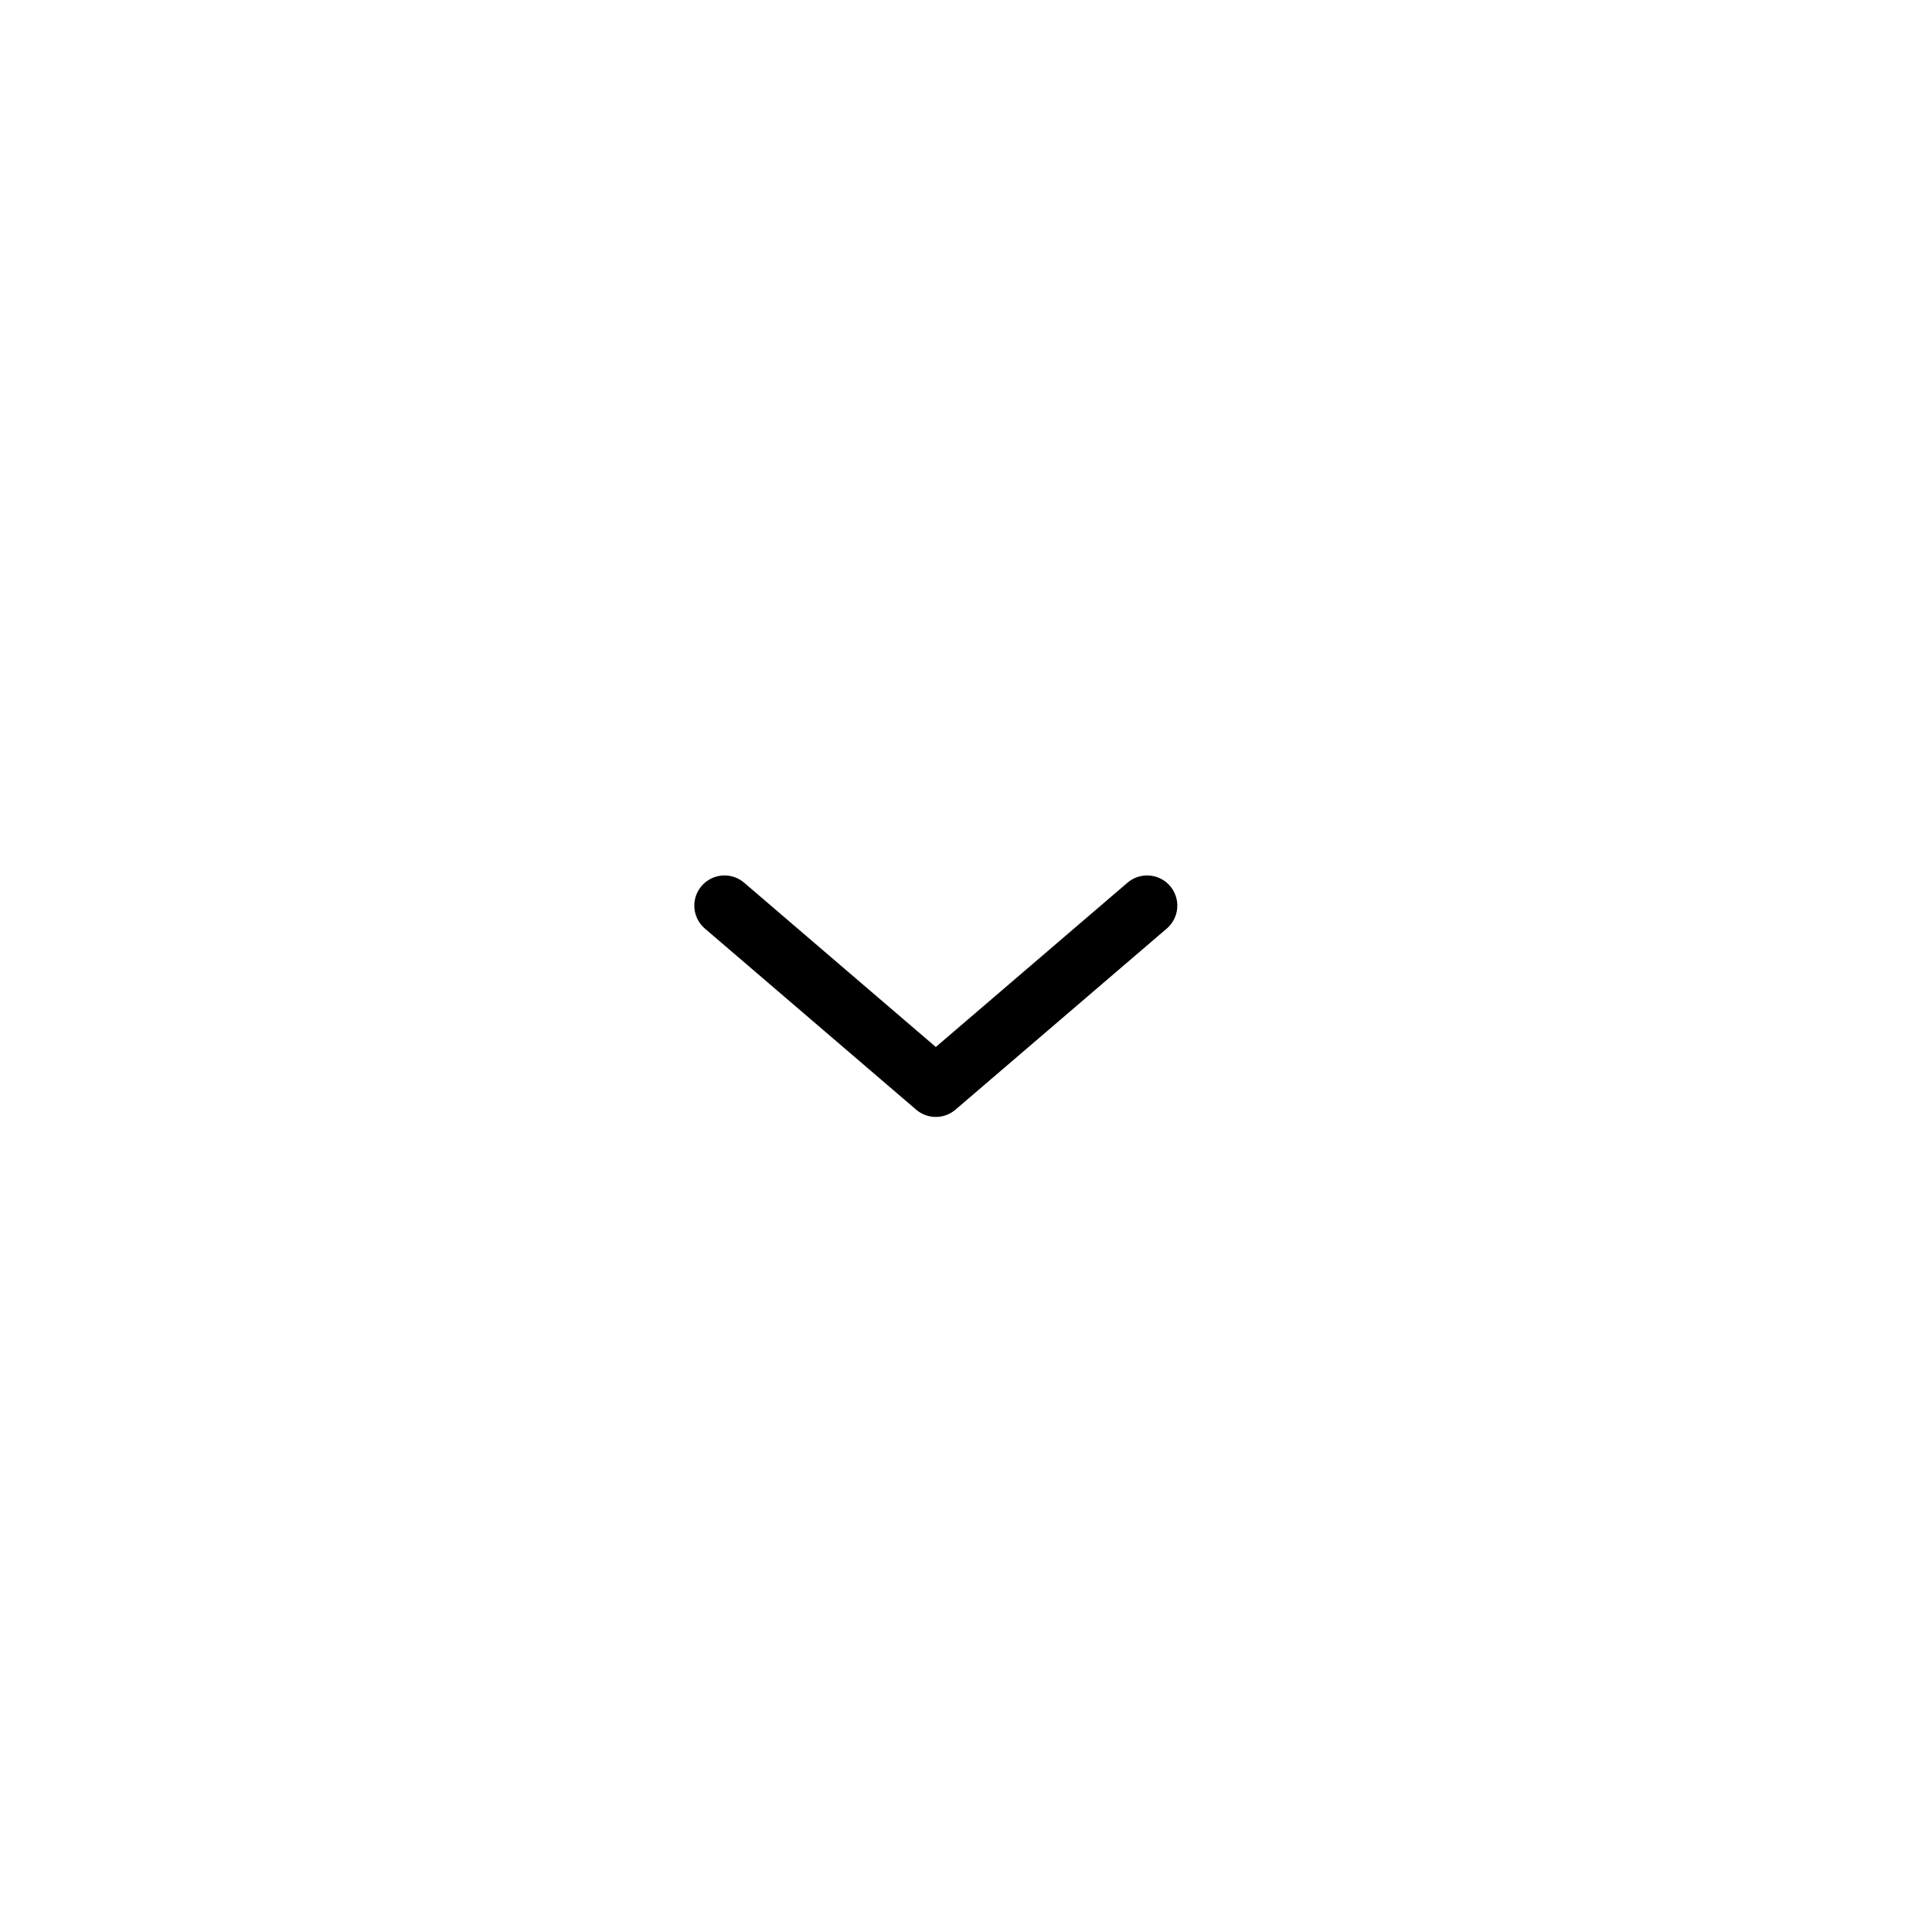
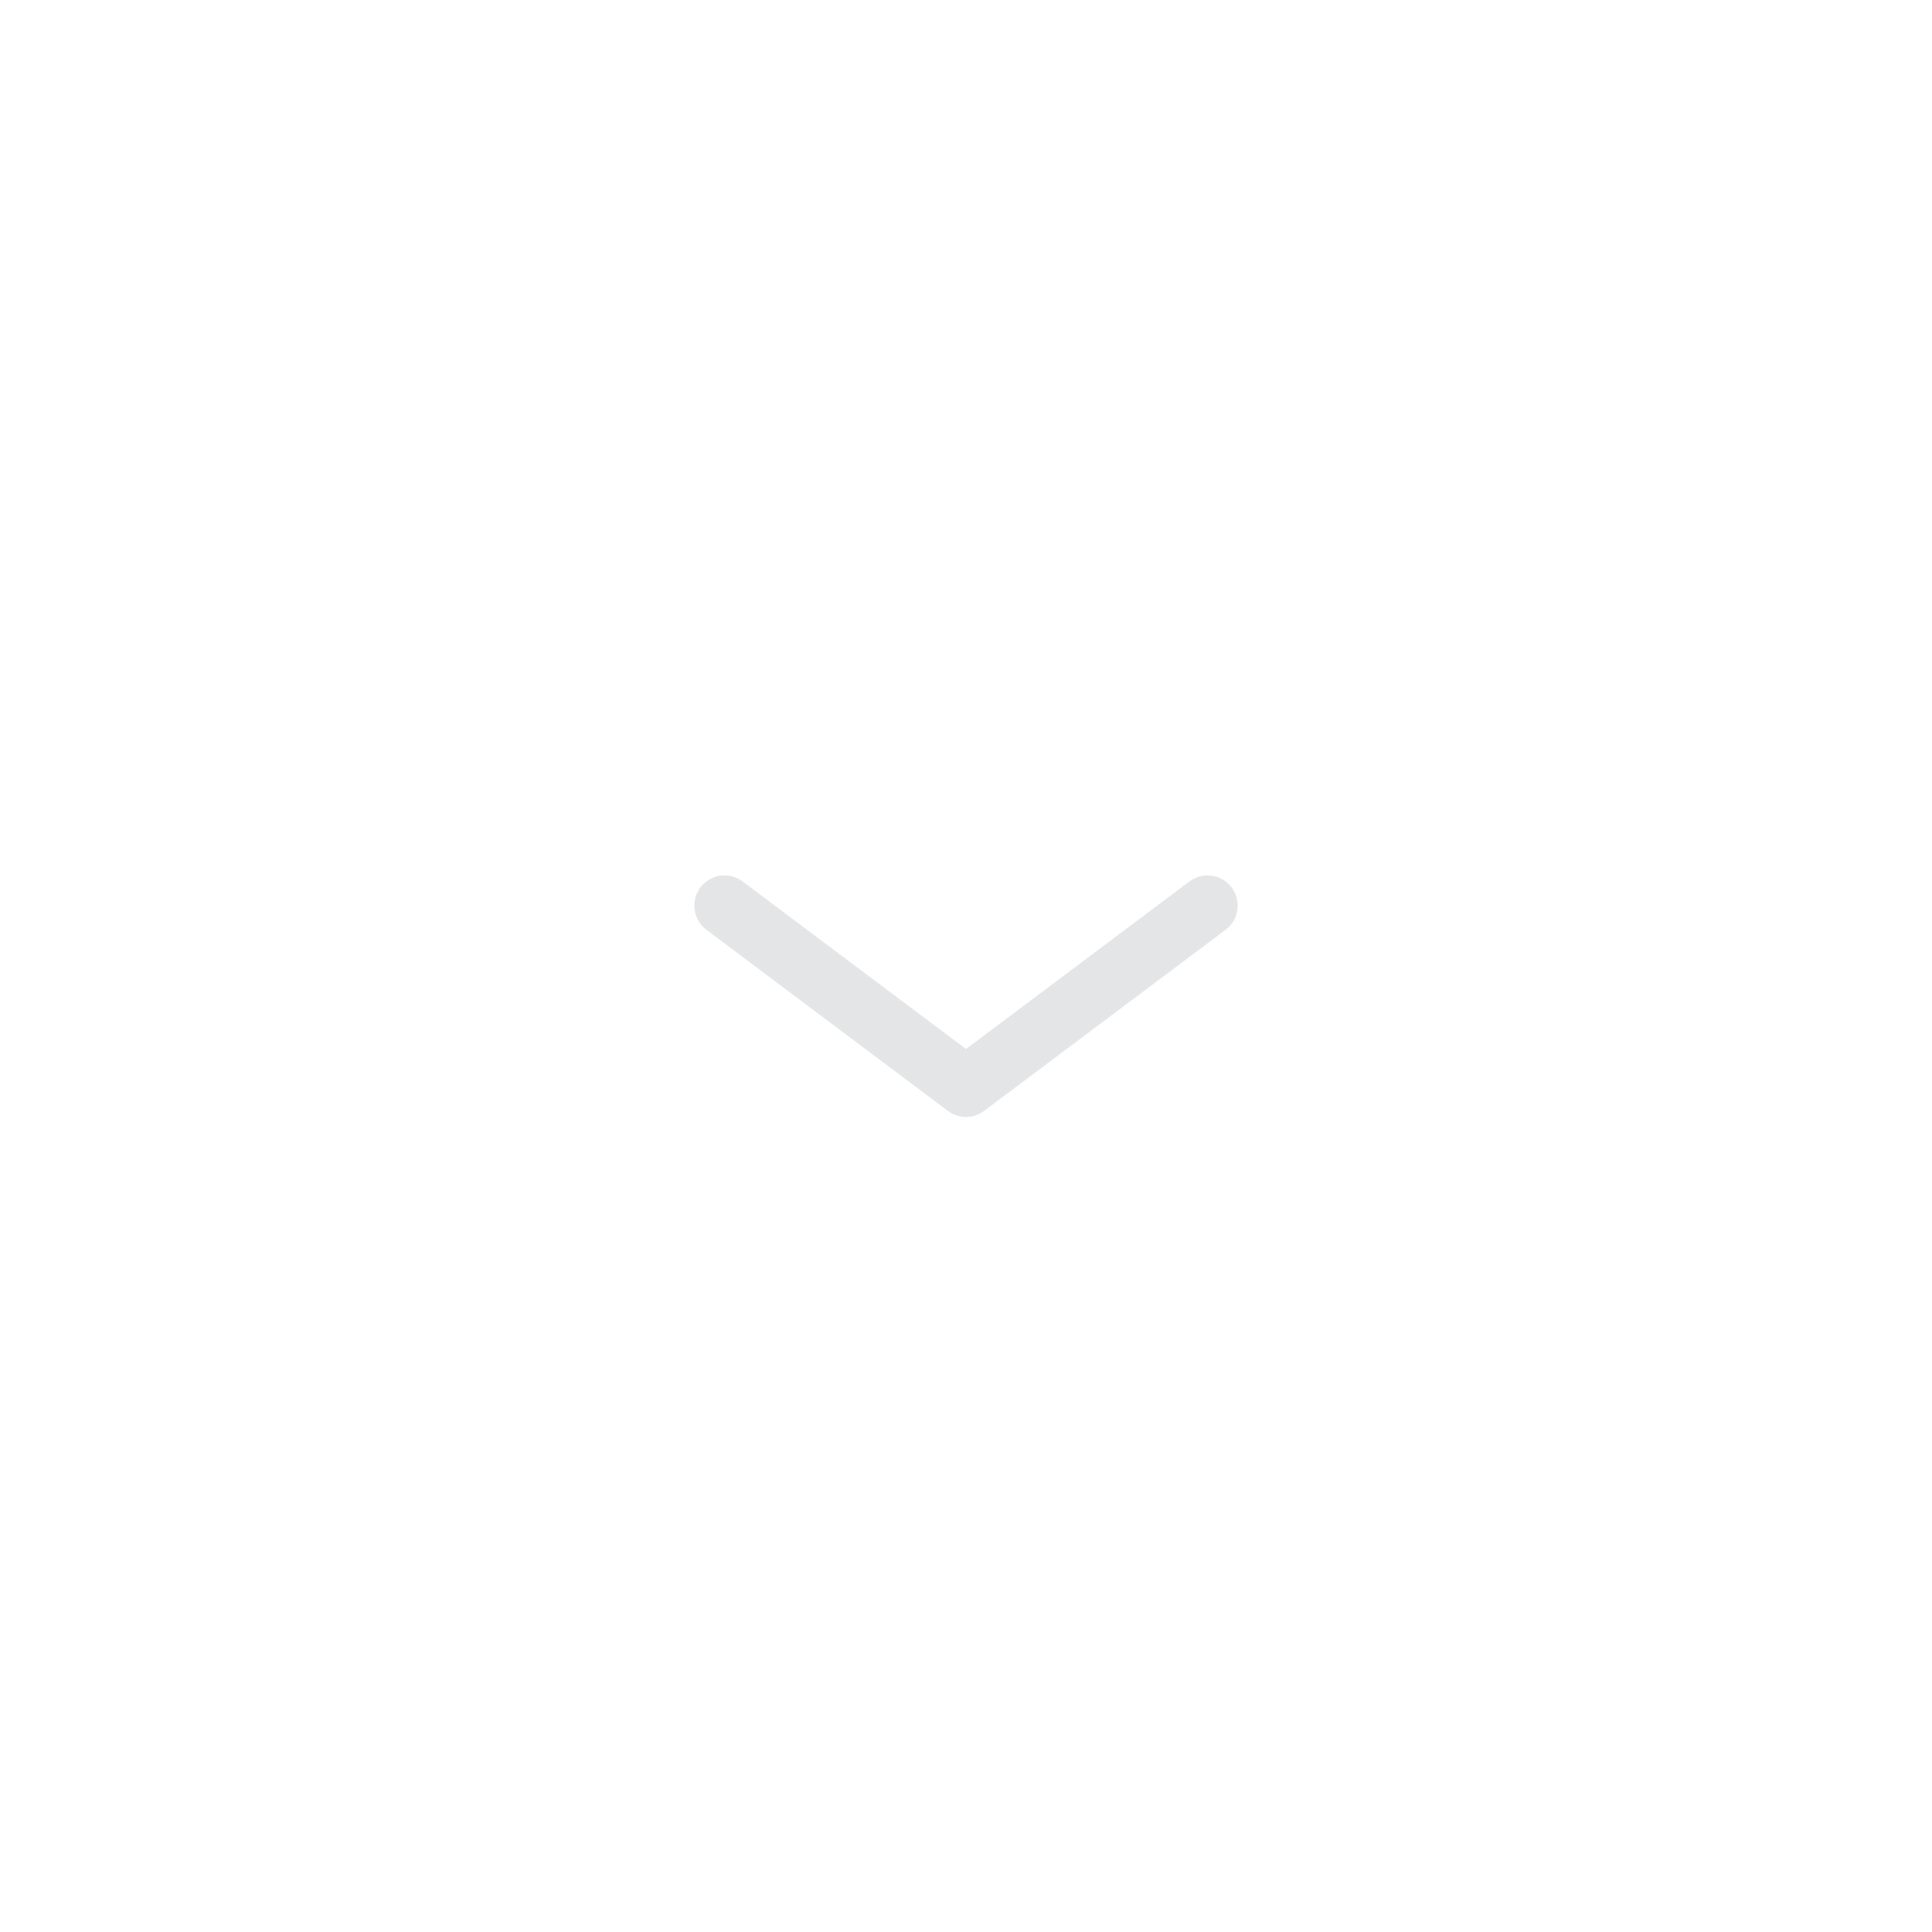
<svg xmlns="http://www.w3.org/2000/svg" width="32" height="32" viewBox="0 0 32 32" fill="none">
-   <path d="M19 15L15.5 18L12 15" stroke="currentColor" stroke-miterlimit="10" stroke-linecap="round" stroke-linejoin="round" />
+   <path d="M20 15L16 18L12 15" stroke="#E4E5E6" stroke-miterlimit="10" stroke-linecap="round" stroke-linejoin="round" />
</svg>
